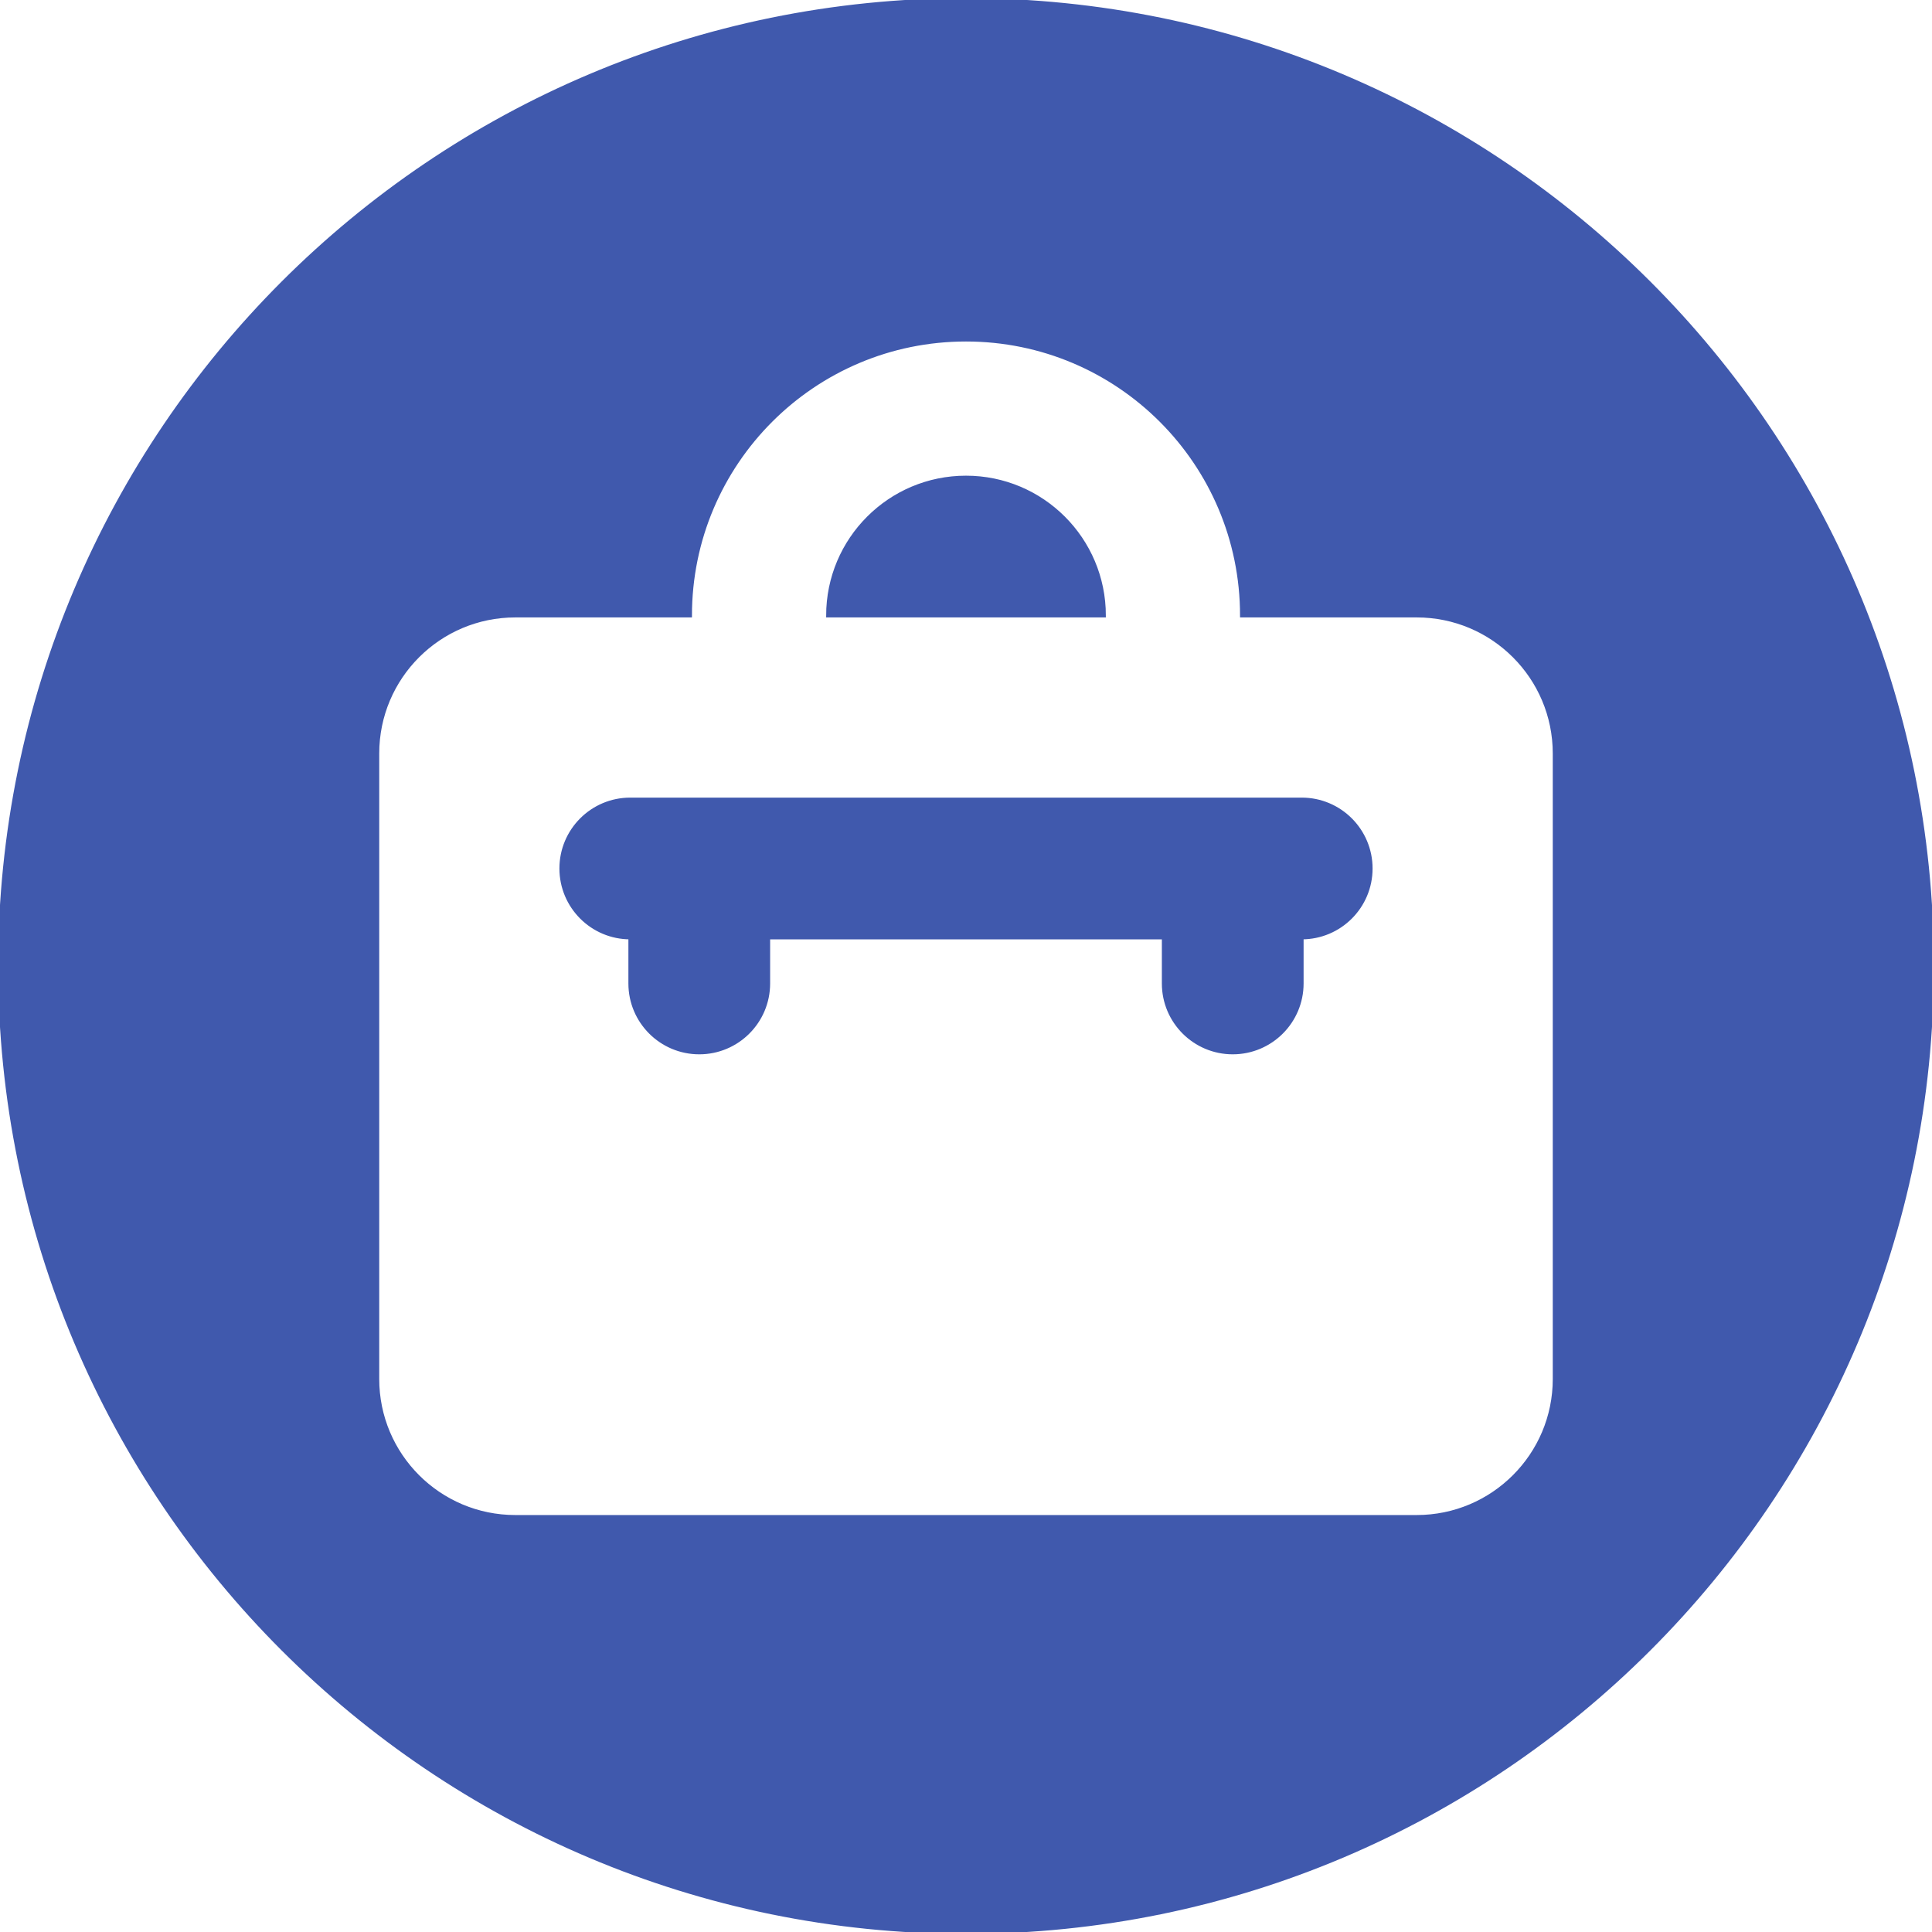
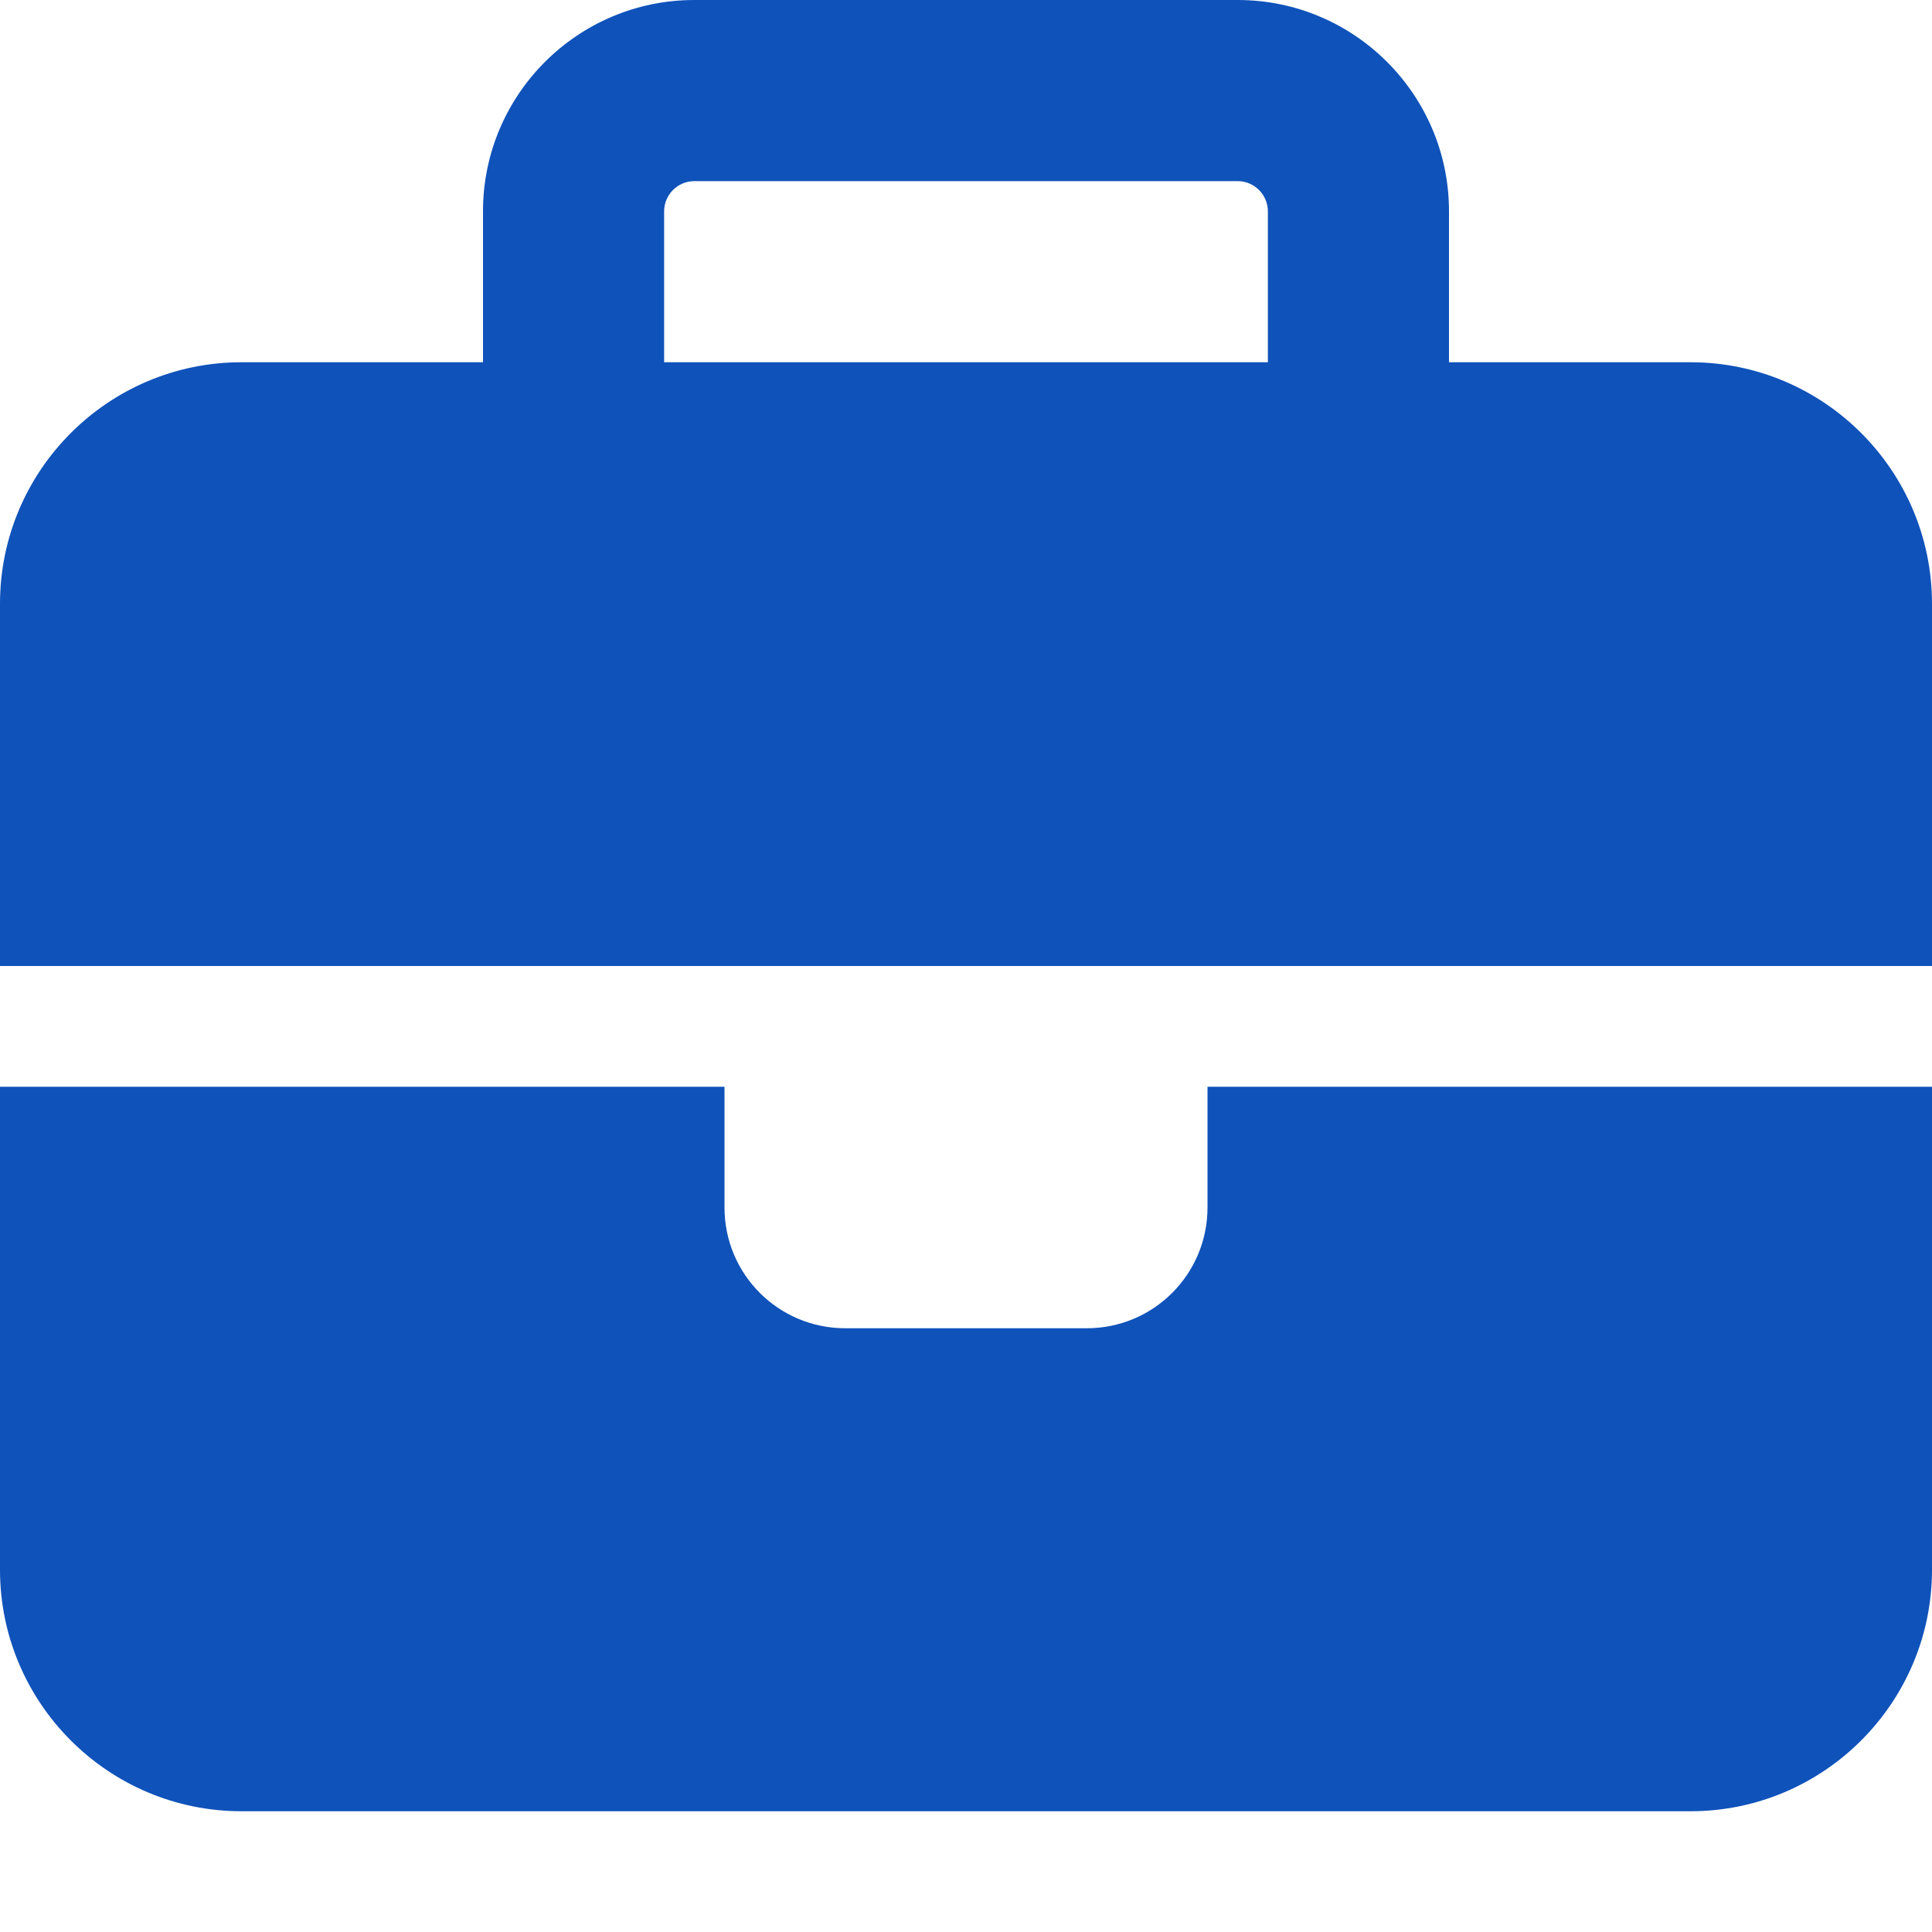
- <svg xmlns="http://www.w3.org/2000/svg" fill="#4059ad" width="64px" height="64px" viewBox="0 0 512 512" id="_x30_1" version="1.1" xml:space="preserve" stroke="#4059ad">
-   <g id="SVGRepo_bgCarrier" stroke-width="0" />
-   <g id="SVGRepo_tracerCarrier" stroke-linecap="round" stroke-linejoin="round" />
-   <g id="SVGRepo_iconCarrier">
-     <g>
-       <path d="M344.969,211.875H167.031c-10.096,0-18.281,8.185-18.281,18.281s8.185,18.281,18.281,18.281v12.188 c0,10.096,8.185,18.281,18.281,18.281l0,0c10.096,0,18.281-8.185,18.281-18.281v-12.188h104.812v12.188 c0,10.096,8.185,18.281,18.281,18.281l0,0c10.096,0,18.281-8.185,18.281-18.281v-12.188c10.096,0,18.281-8.185,18.281-18.281 S355.065,211.875,344.969,211.875z" />
-       <path d="M256,126.562c-20.193,0-36.562,16.37-36.562,36.562h73.125C292.562,142.932,276.193,126.562,256,126.562z" />
-       <path d="M256,0C114.615,0,0,114.615,0,256s114.615,256,256,256s256-114.615,256-256S397.385,0,256,0z M412,365.438 C412,385.63,395.63,402,375.438,402H136.562C116.37,402,100,385.63,100,365.438v-165.75c0-20.193,16.37-36.562,36.562-36.562 h46.312C182.875,122.739,215.614,90,256,90l0,0c40.386,0,73.125,32.739,73.125,73.125h46.312c20.193,0,36.562,16.37,36.562,36.562 V365.438z" />
-     </g>
-   </g>
+ <svg xmlns="http://www.w3.org/2000/svg" height="1em" viewBox="0 0 512 512">
+   <path fill="#0F52BA" d="M184 48H328c4.4 0 8 3.6 8 8V96H176V56c0-4.4 3.6-8 8-8zm-56 8V96H64C28.7 96 0 124.7 0 160v96H192 320 512V160c0-35.3-28.7-64-64-64H384V56c0-30.9-25.1-56-56-56H184c-30.9 0-56 25.1-56 56zM512 288H320v32c0 17.7-14.3 32-32 32H224c-17.7 0-32-14.3-32-32V288H0V416c0 35.3 28.7 64 64 64H448c35.3 0 64-28.7 64-64V288z" />
</svg>
